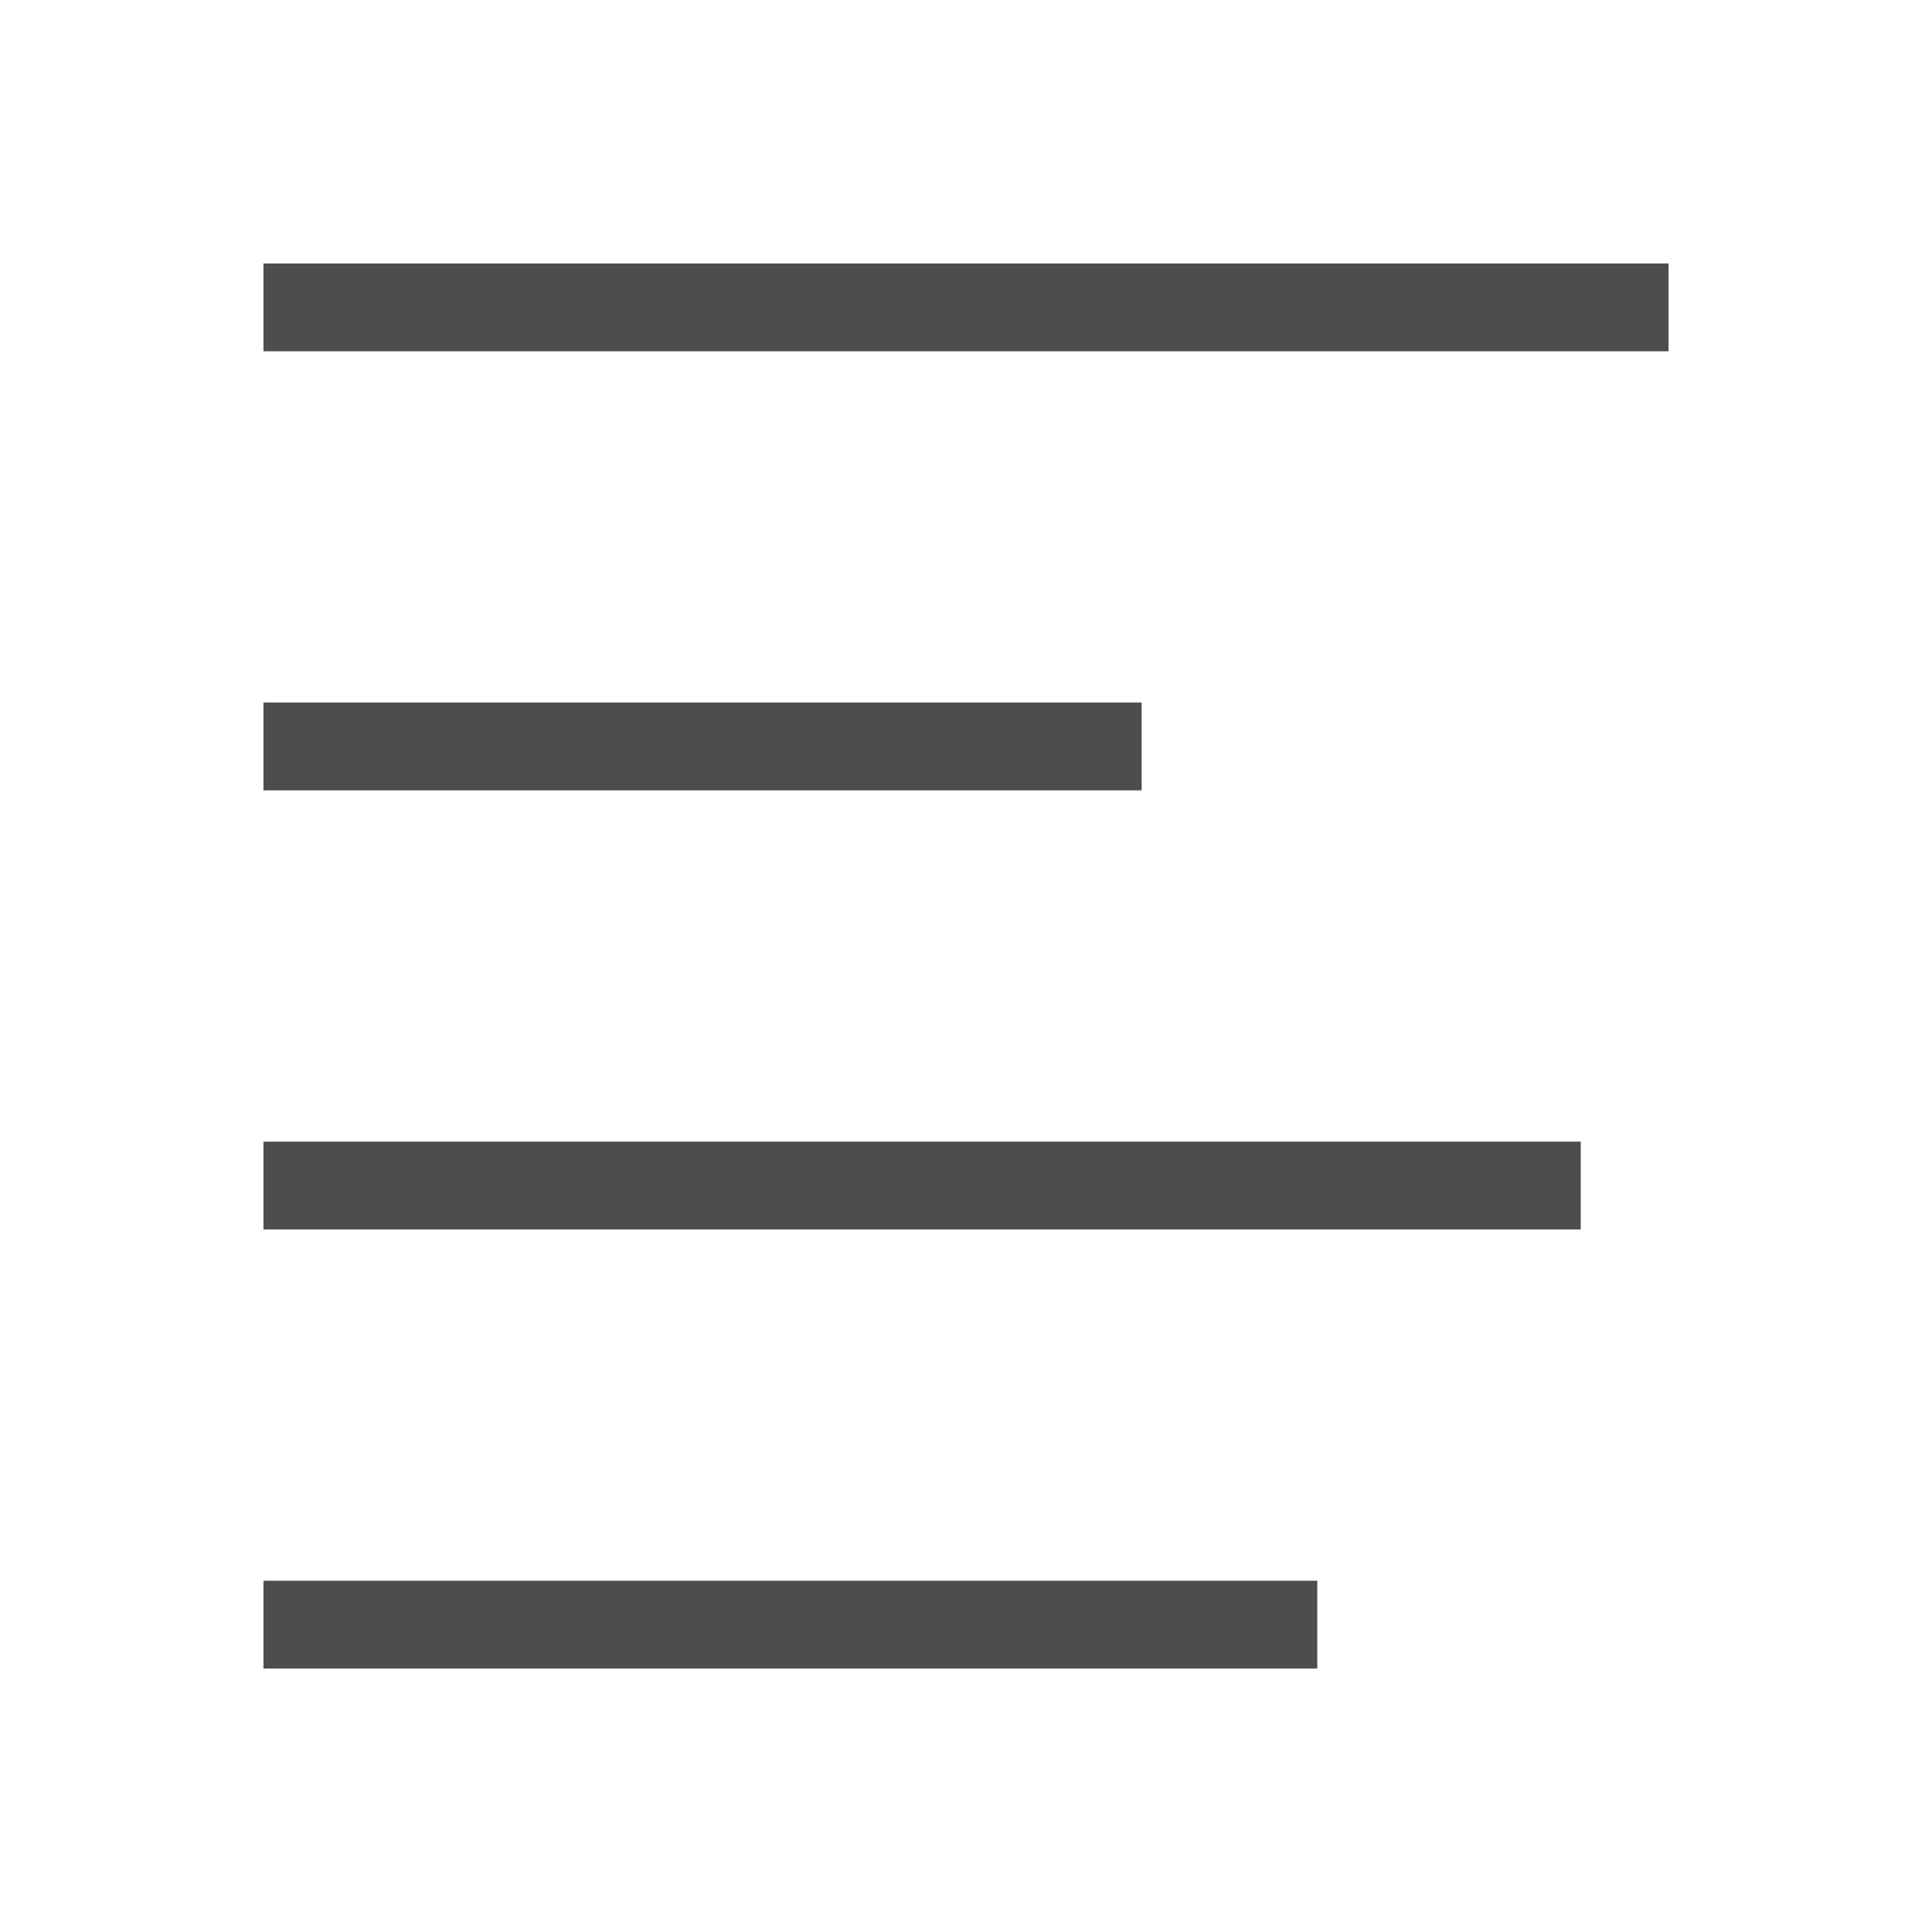
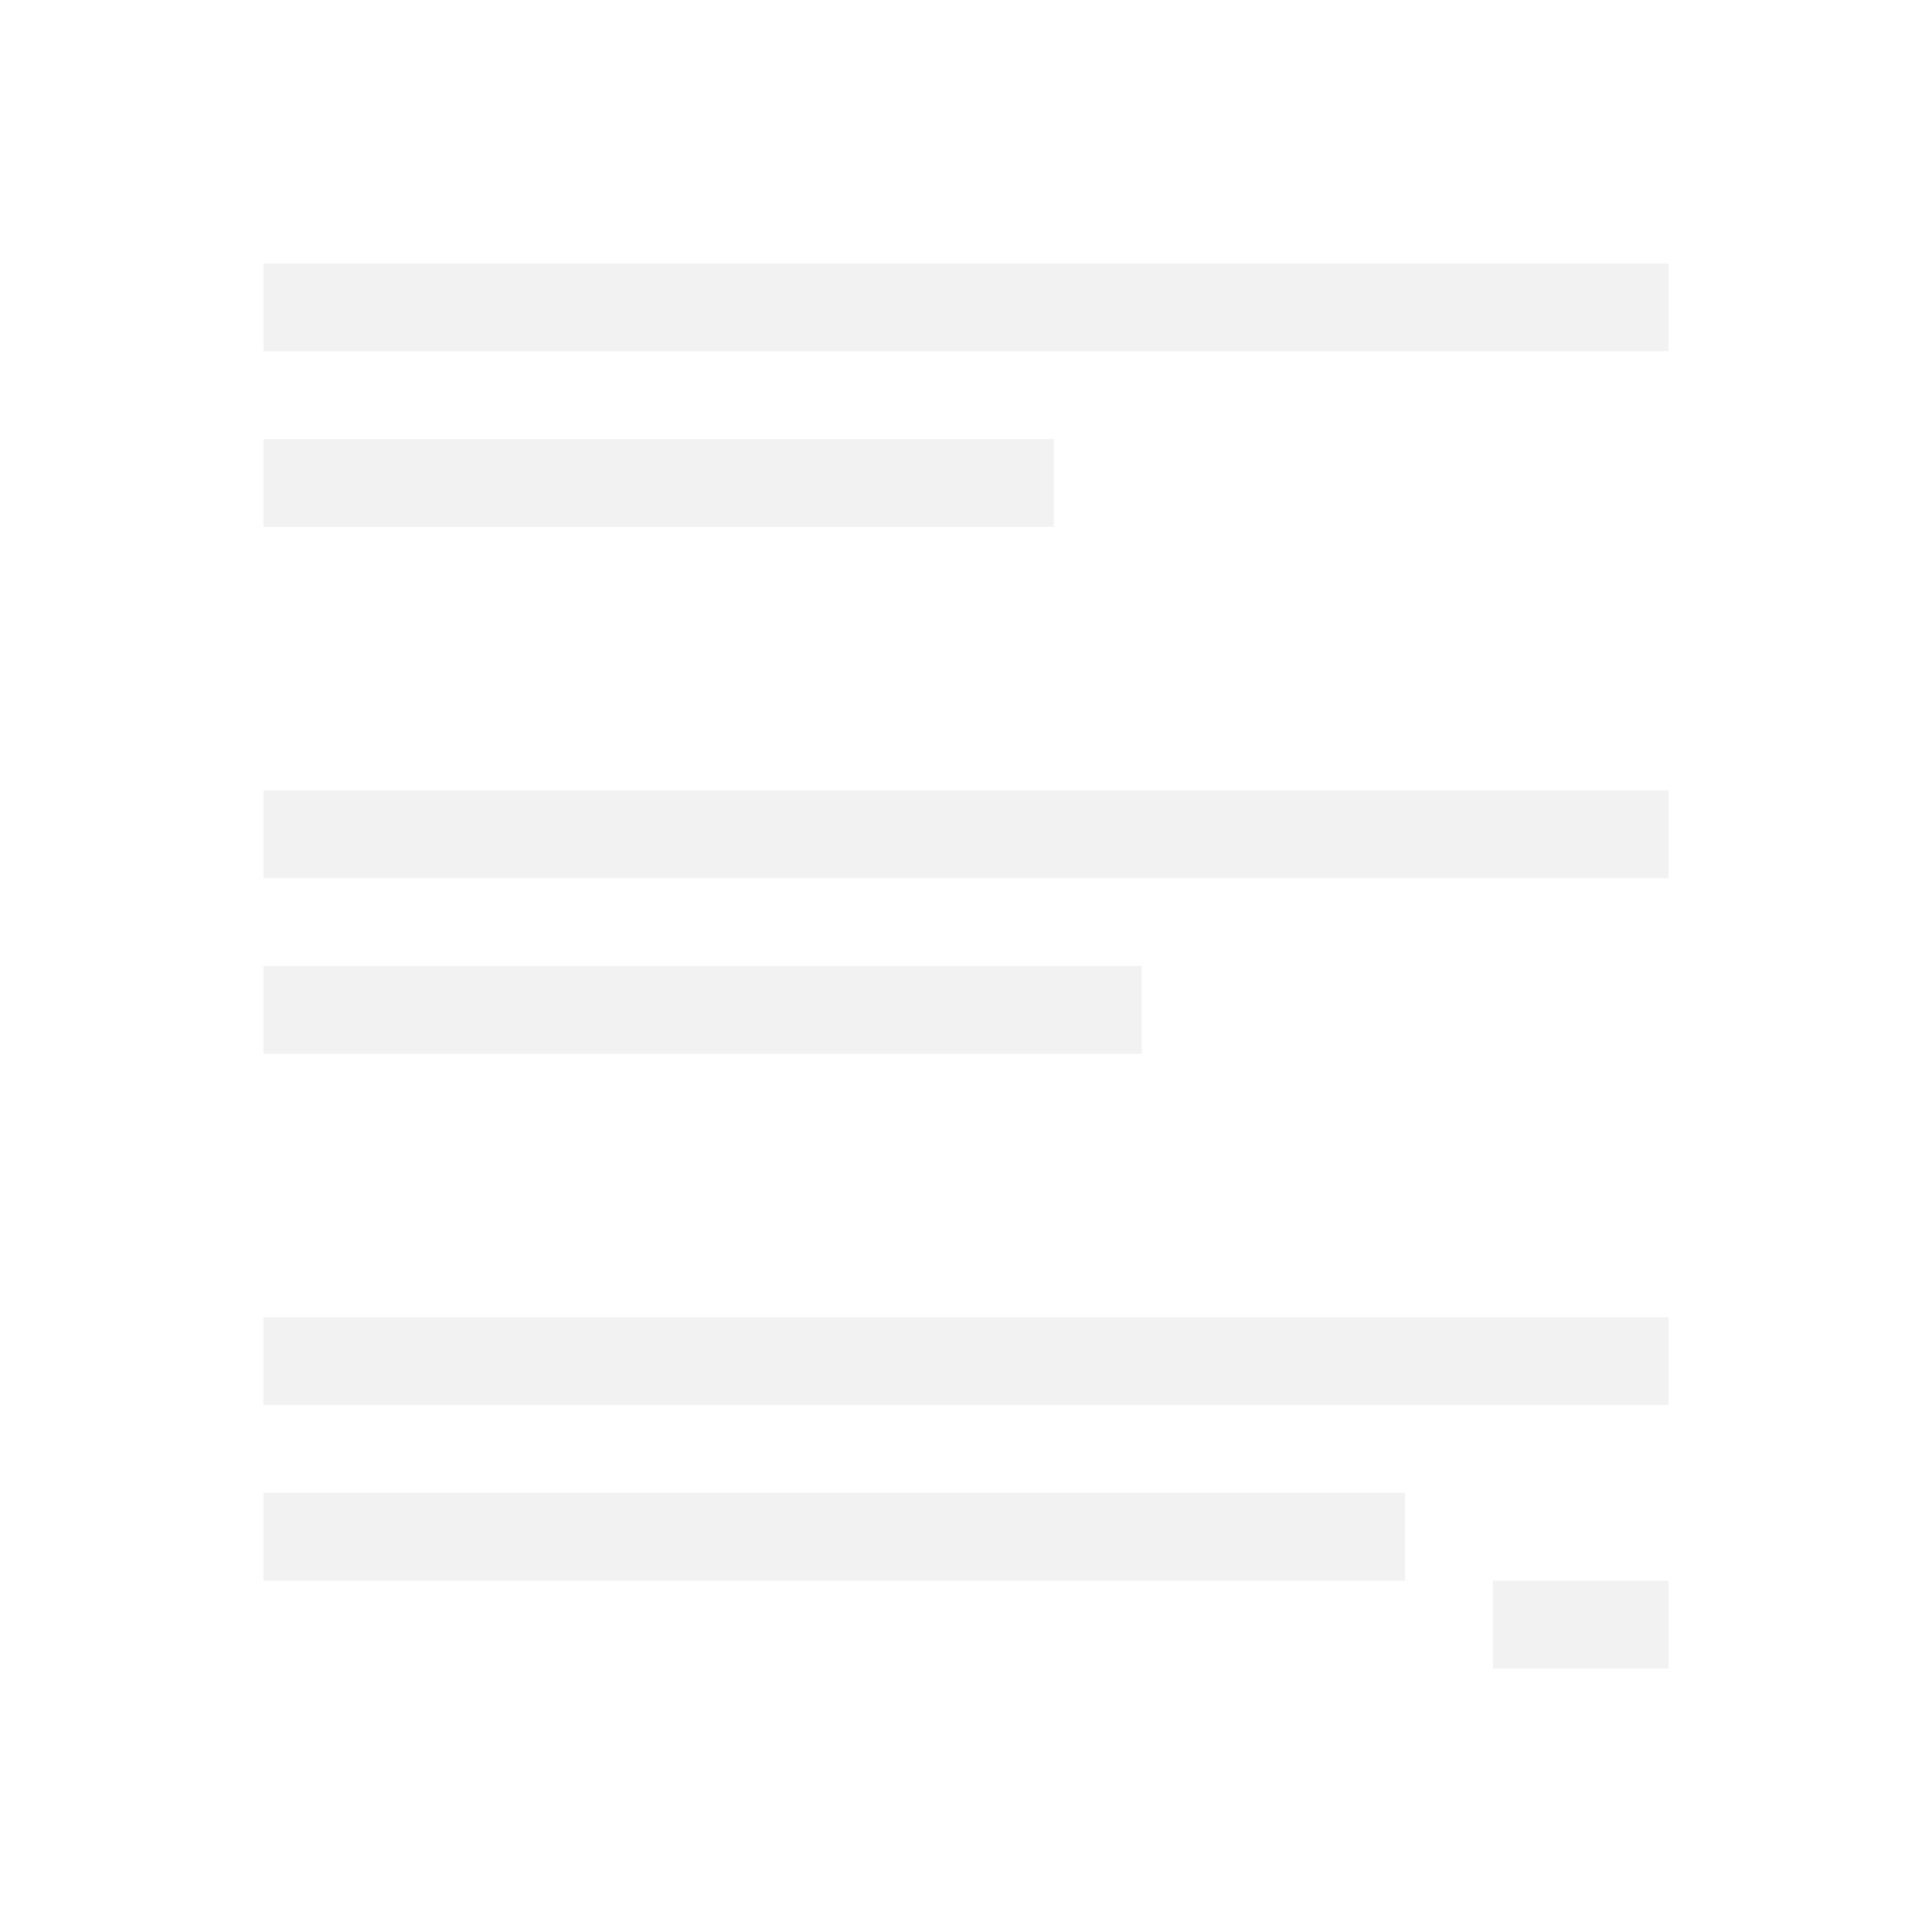
<svg xmlns="http://www.w3.org/2000/svg" width="22" height="22" id="svg3049" version="1.1">
  <defs id="defs3051" />
  <g id="layer1" transform="translate(-421.7143,-525.7907)">
-     <path style="fill:#4d4d4d;fill-opacity:1;stroke:none" d="M 3 3 L 3 4 L 19 4 L 19 3 L 3 3 z M 3 8 L 3 9 L 13 9 L 13 8 L 3 8 z M 3 13 L 3 14 L 18 14 L 18 13 L 3 13 z M 3 18 L 3 19 L 15 19 L 15 18 L 3 18 z " transform="translate(421.7143,525.7907)" id="rect4163" />
+     <g transform="translate(421.7143,-504.5715)" id="layer1-4" style="fill:#f2f2f2;fill-opacity:1">
+       <g transform="matrix(-1,0,0,1,22,0)" id="layer1-9" style="fill:#f2f2f2;fill-opacity:1">
+         <g id="layer1-2" transform="matrix(-1,0,0,1,22,0)" style="fill:#f2f2f2;fill-opacity:1">
+           <path id="path4174" d="m 3,1033.362 0,1 16,0 0,-1 z m 0,2 0,1 9,0 0,-1 z m 0,4 0,1 16,0 0,-1 z m 0,2 0,1 10,0 0,-1 z m 0,4 0,1 16,0 0,-1 z m 0,2 0,1 13,0 0,-1 z m 14,1 0,1 2,0 0,-1 z" style="opacity:1;fill:#f2f2f2;fill-opacity:1;stroke:none" />
+         </g>
+       </g>
+     </g>
  </g>
</svg>
